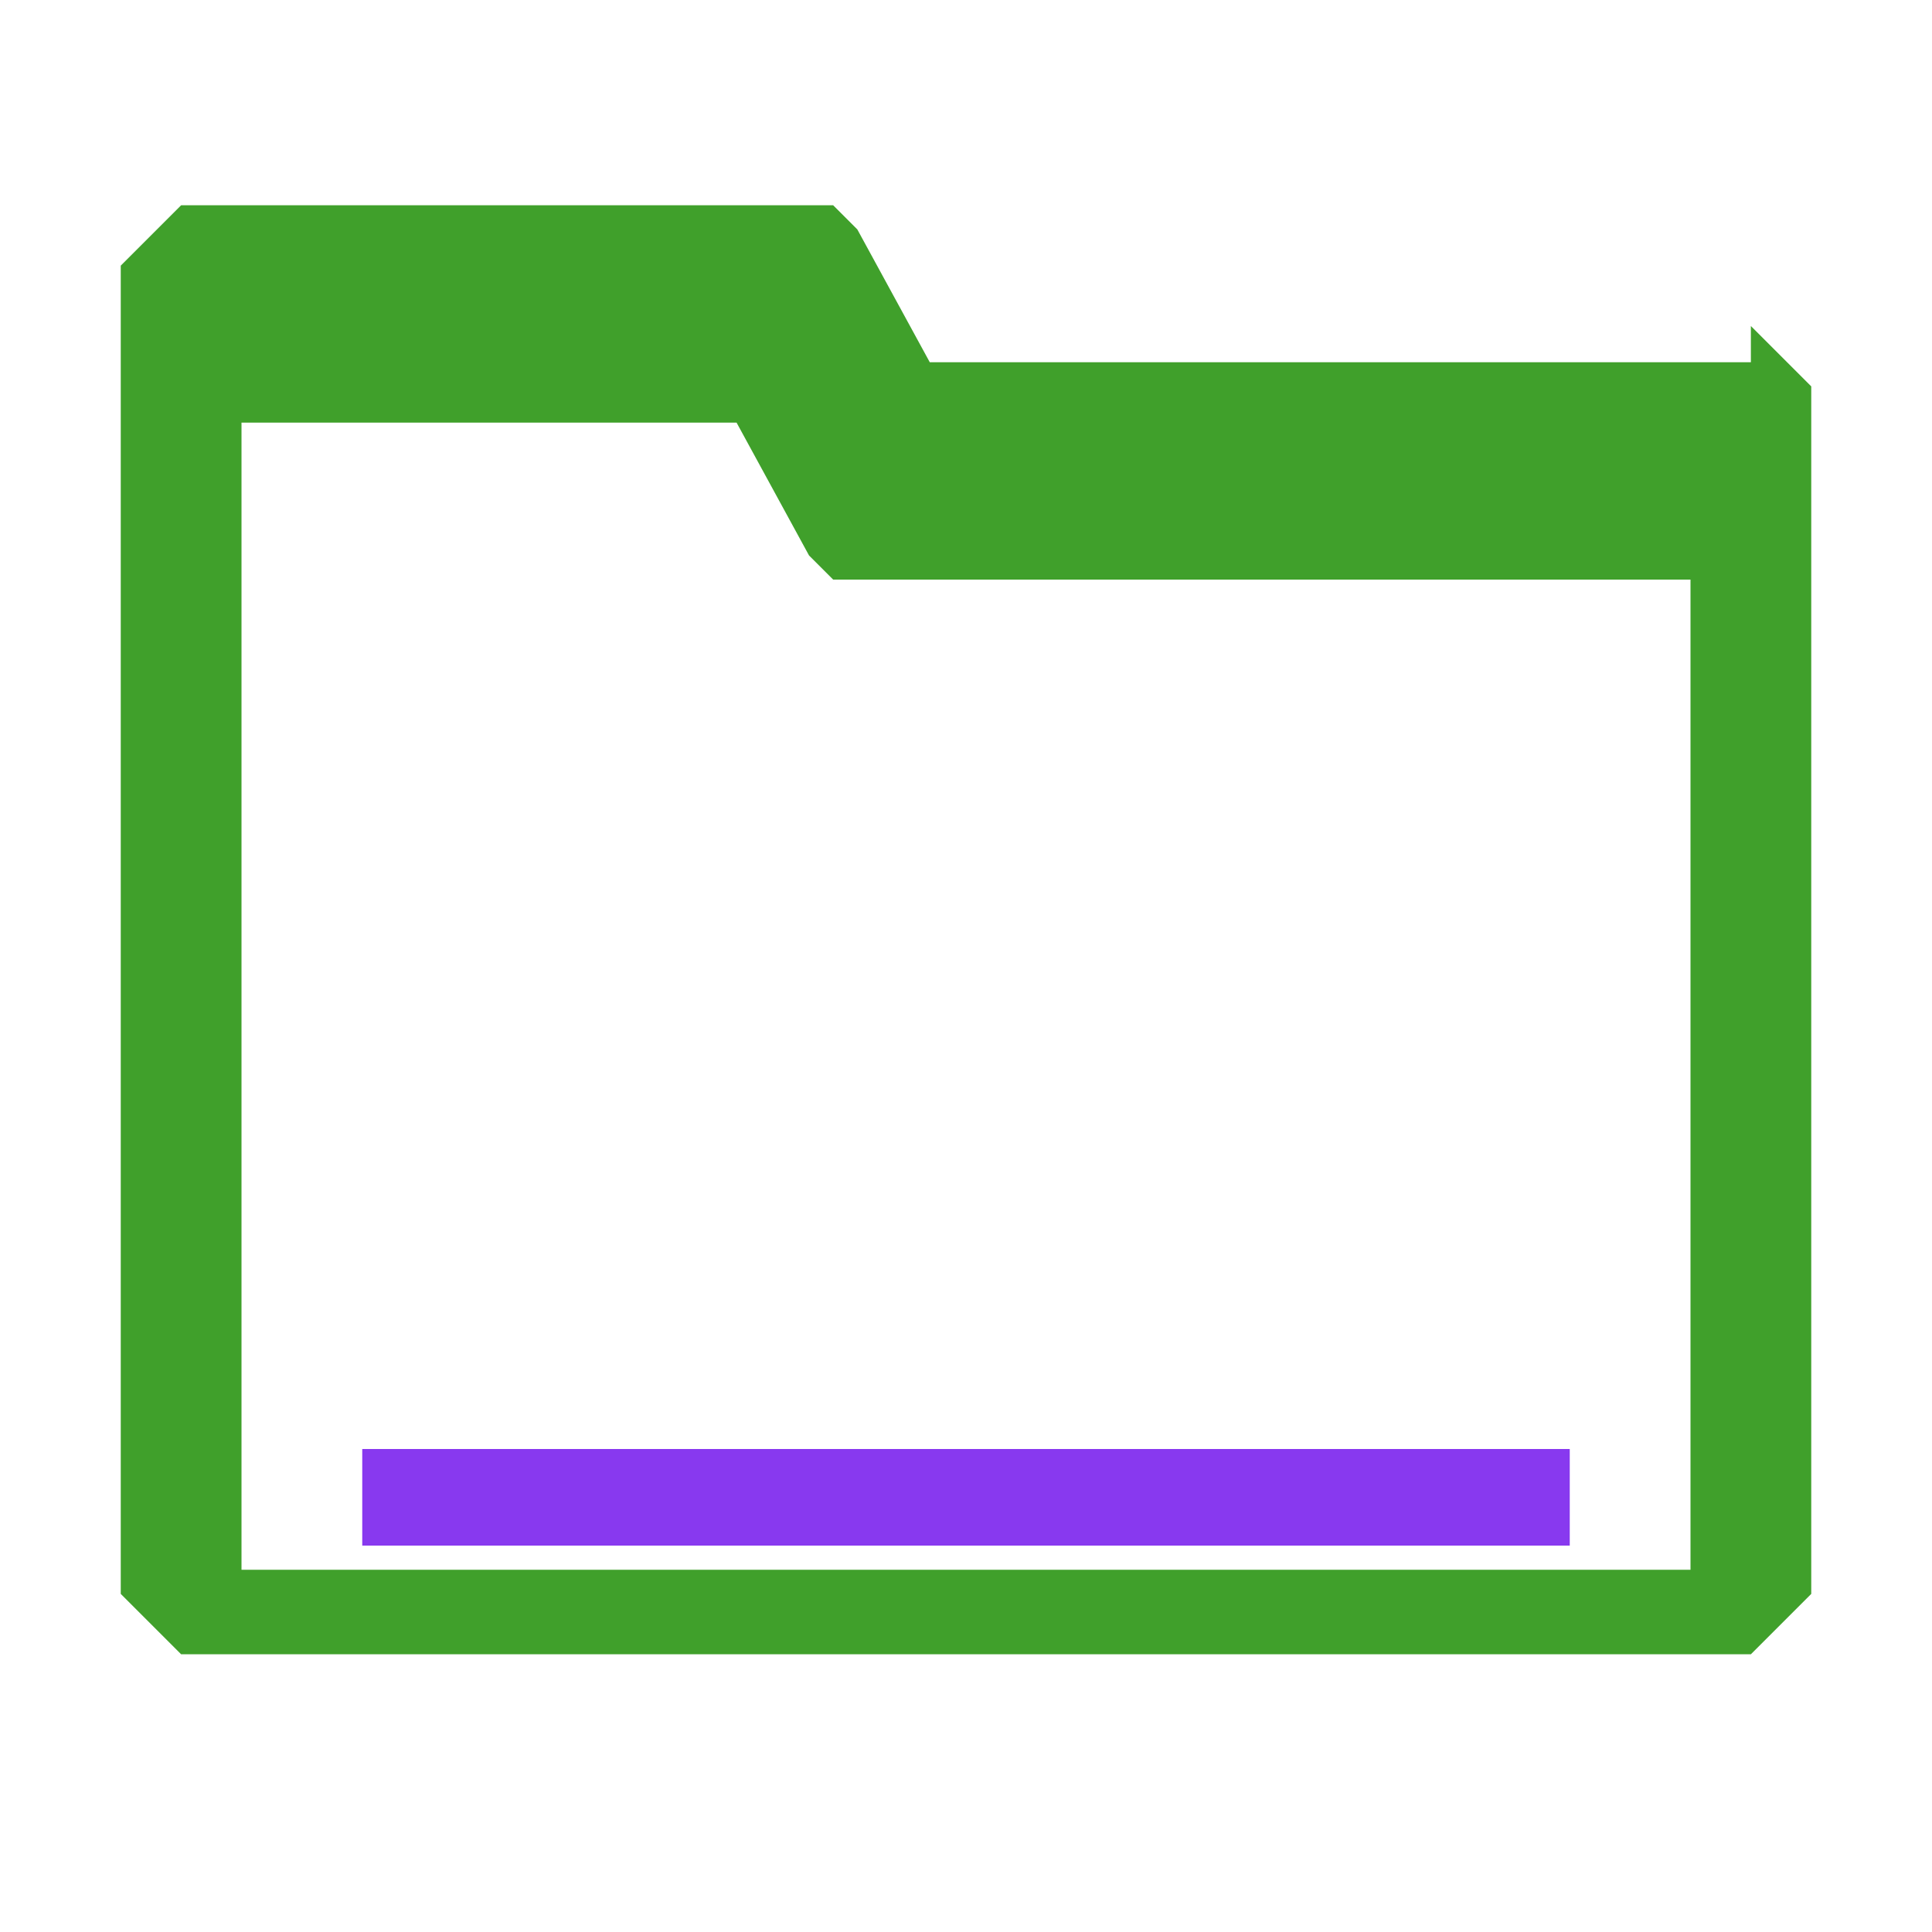
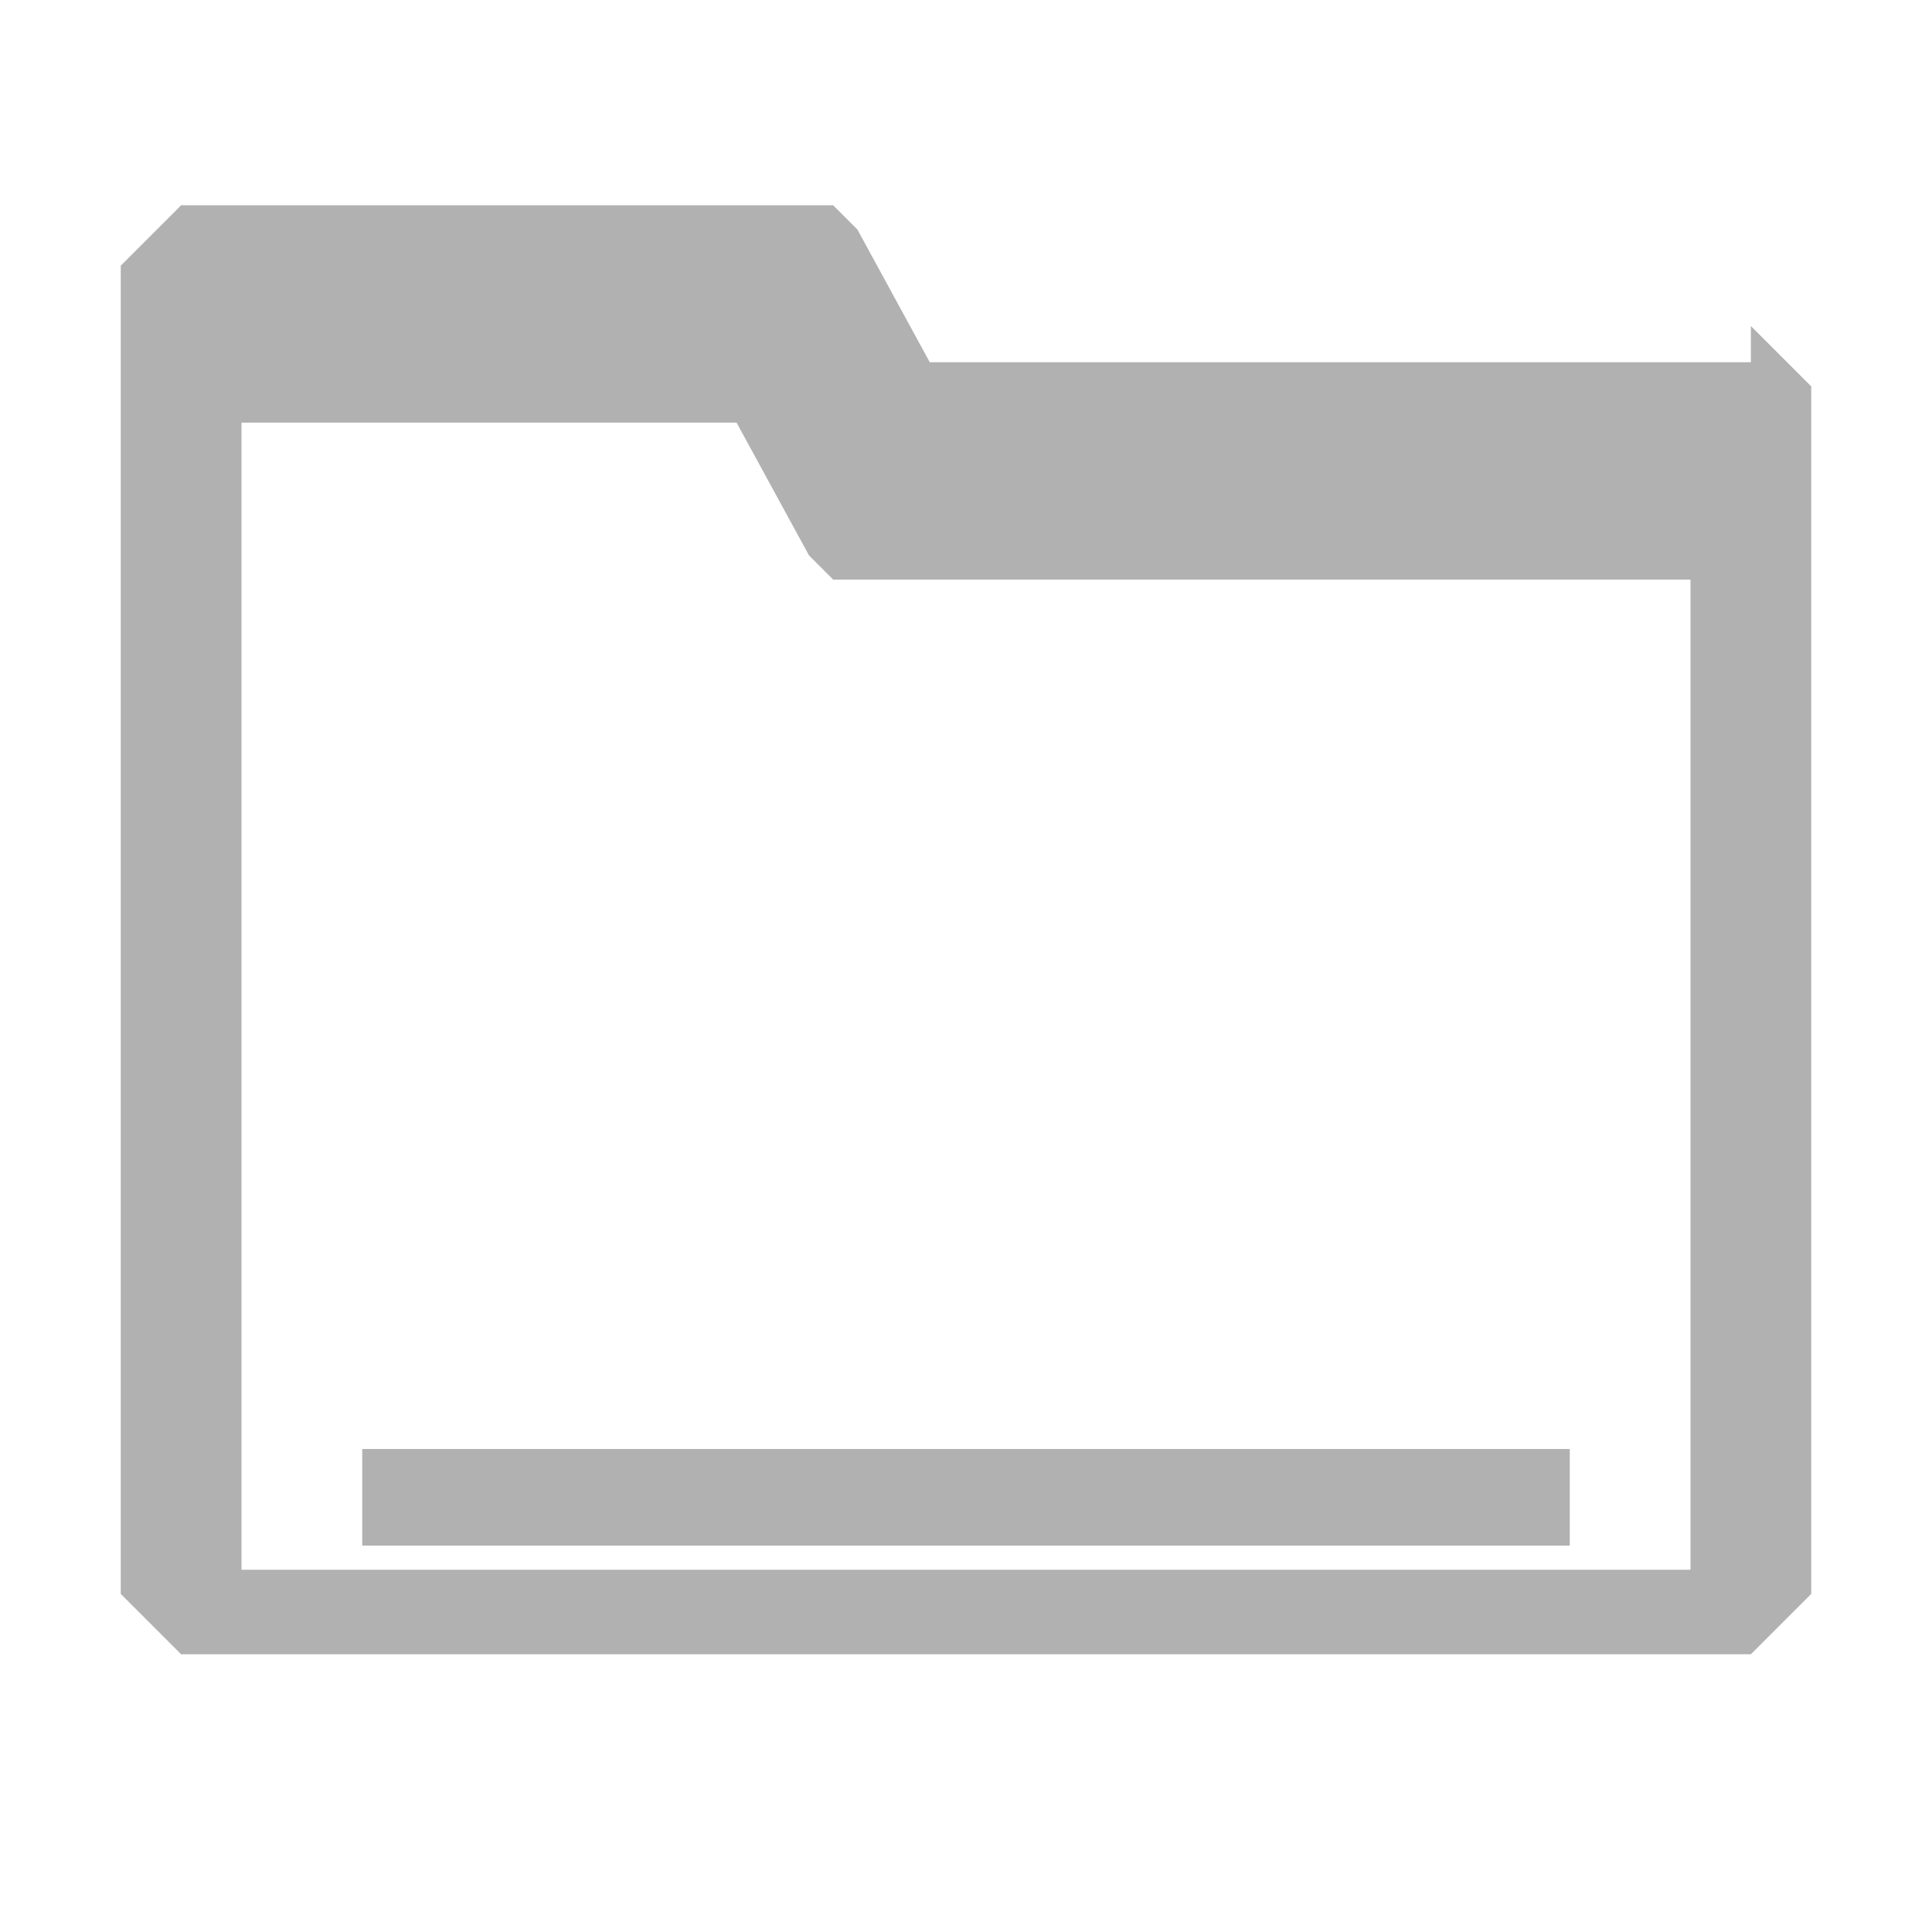
<svg xmlns="http://www.w3.org/2000/svg" viewBox="0 0 16 16" width="16" height="16">
-   <path fill="#40a02b" d="M14.5 3H7.7l-.6-1.1-.2-.2H1.5l-.5.5v11l.5.5h13l.5-.5v-10l-.5-.5zM14 13H2V3.5h4.1l.6 1.1.2.2H14V13z" />
-   <path fill="#8839ef" d="M3 12h10v.8H3z" />
+   <path fill="#100f0f52" d="M14.5 3H7.7l-.6-1.1-.2-.2H1.5l-.5.5v11l.5.5h13l.5-.5v-10l-.5-.5zM14 13H2V3.5h4.1l.6 1.1.2.2H14V13z" />
+   <path fill="#100f0f52" d="M3 12h10v.8H3z" />
</svg>
